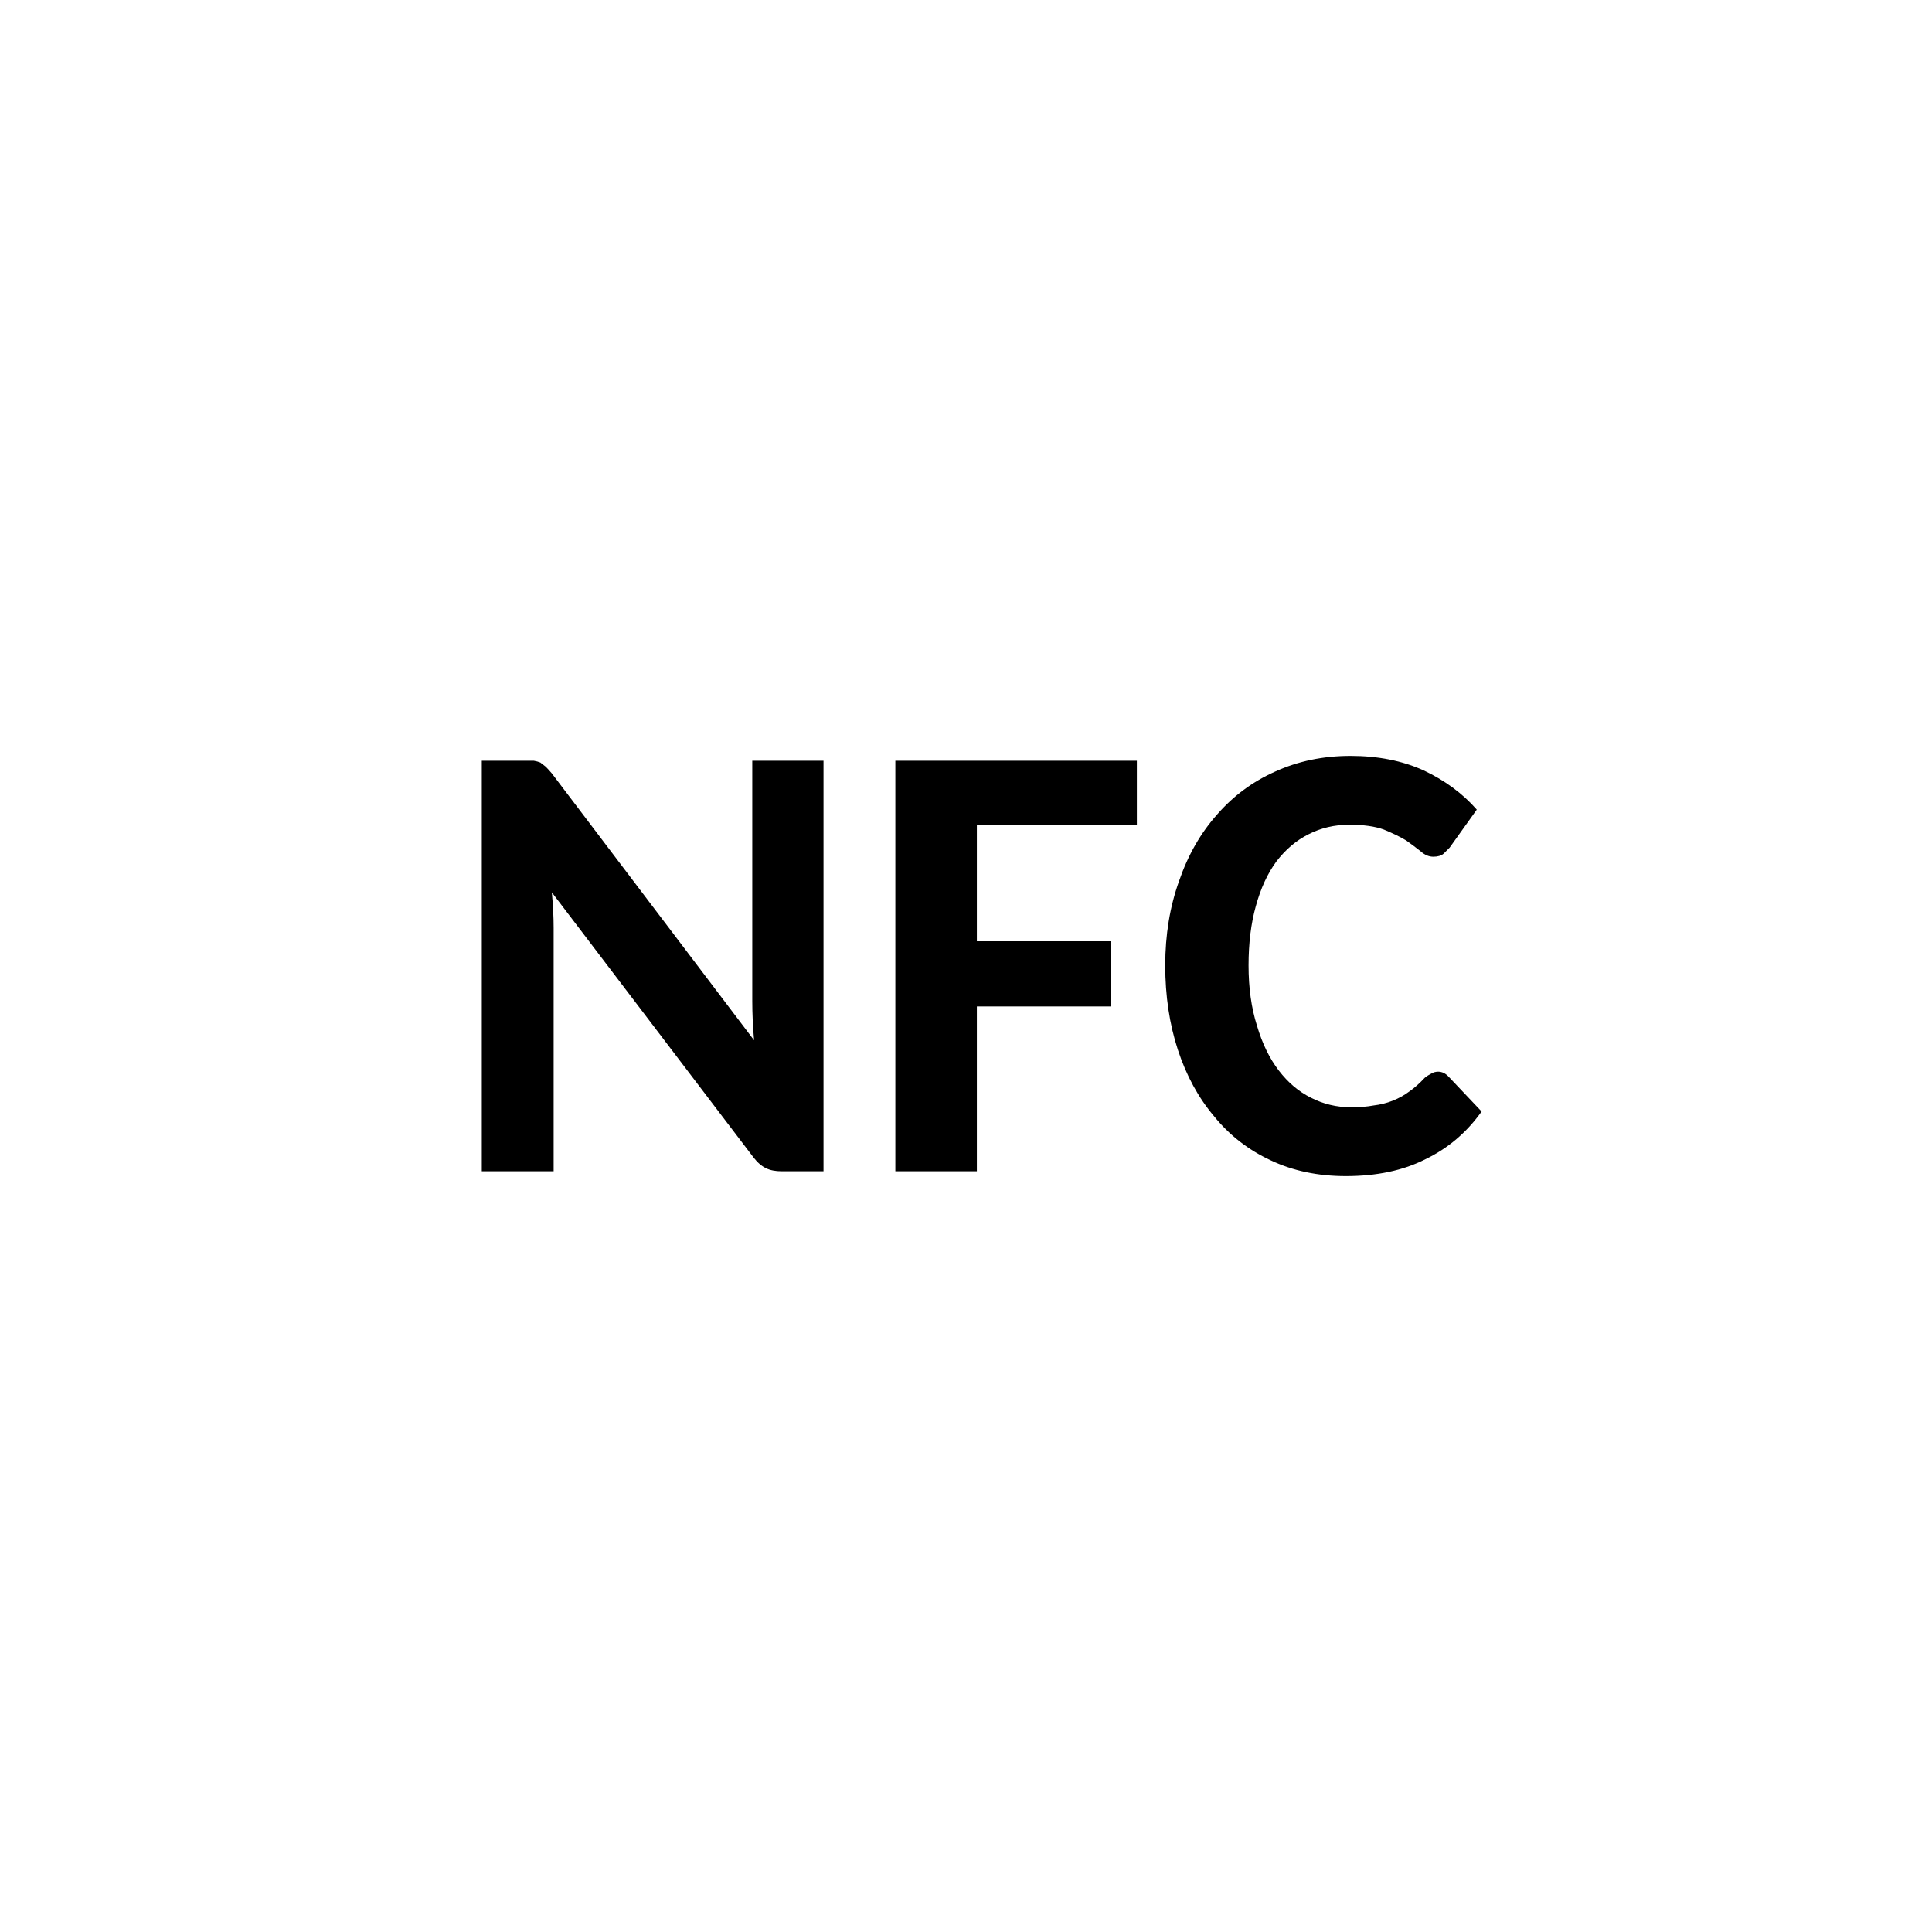
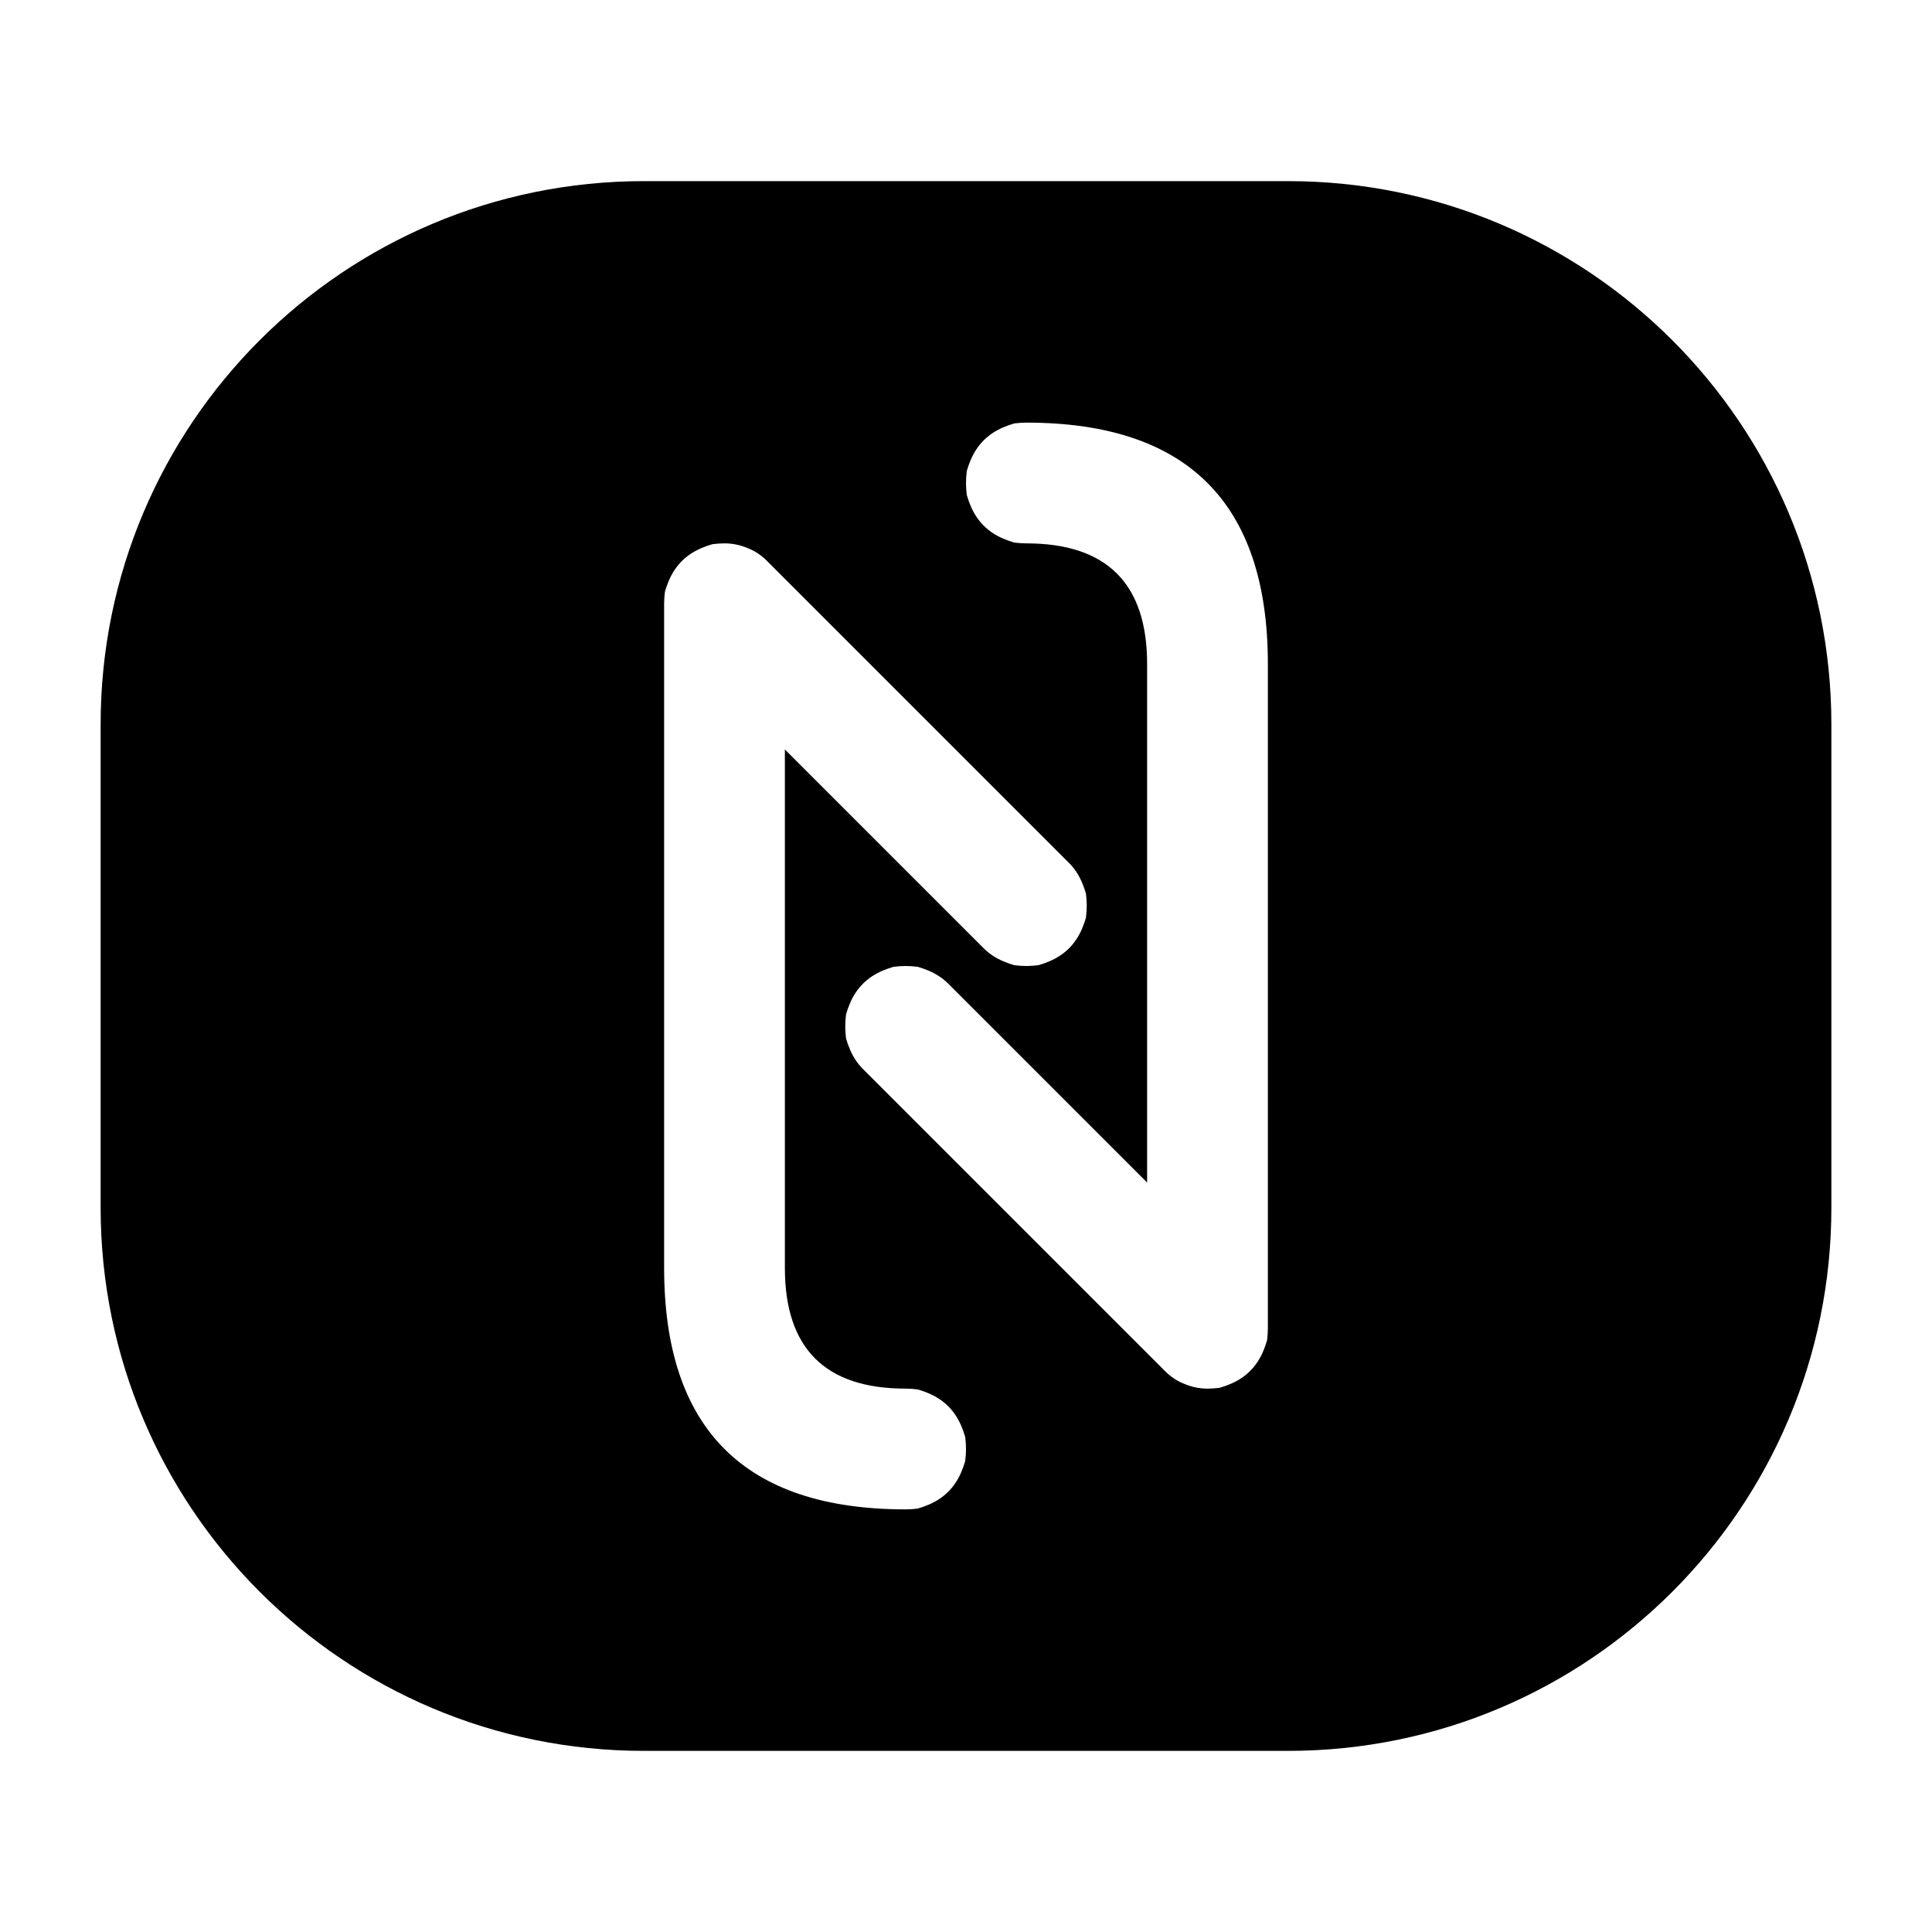
- <svg xmlns="http://www.w3.org/2000/svg" viewBox="0 0 32 32" width="32" height="32" fill="currentColor">
-   <path d="M8.69 12.60L8.69 12.60Q8.77 12.60 8.84 12.60Q8.90 12.61 8.95 12.63Q8.99 12.66 9.04 12.70Q9.08 12.74 9.14 12.81L9.14 12.81L12.49 17.23Q12.46 16.89 12.46 16.58L12.46 16.58L12.46 12.60L13.64 12.60L13.64 19.40L12.95 19.40Q12.79 19.40 12.69 19.35Q12.58 19.30 12.48 19.17L12.48 19.17L9.14 14.78Q9.17 15.10 9.17 15.37L9.17 15.37L9.17 19.40L7.98 19.40L7.98 12.60L8.69 12.60ZM14.83 12.60L18.83 12.60L18.83 13.67L16.18 13.67L16.18 15.59L18.40 15.59L18.40 16.67L16.18 16.67L16.18 19.40L14.83 19.40L14.83 12.60ZM23.82 17.75L23.82 17.75Q23.92 17.75 24.00 17.84L24.00 17.84L24.54 18.41Q24.17 18.93 23.61 19.20Q23.06 19.48 22.29 19.48L22.29 19.48Q21.60 19.48 21.05 19.22Q20.49 18.96 20.11 18.49Q19.72 18.03 19.51 17.39Q19.30 16.75 19.30 15.99L19.30 15.99Q19.30 15.23 19.53 14.59Q19.75 13.95 20.16 13.49Q20.56 13.03 21.12 12.78Q21.69 12.52 22.37 12.52L22.37 12.52Q23.05 12.52 23.58 12.76Q24.11 13.01 24.46 13.41L24.46 13.41L24.01 14.04Q23.96 14.09 23.91 14.14Q23.85 14.19 23.74 14.19L23.74 14.19Q23.63 14.19 23.53 14.10Q23.43 14.02 23.29 13.92Q23.14 13.83 22.92 13.74Q22.70 13.66 22.35 13.66L22.35 13.66Q21.98 13.66 21.67 13.82Q21.37 13.97 21.14 14.27Q20.92 14.57 20.80 15.01Q20.68 15.44 20.68 15.99L20.68 15.99Q20.68 16.55 20.82 16.99Q20.95 17.43 21.18 17.73Q21.41 18.03 21.71 18.18Q22.02 18.34 22.38 18.34L22.38 18.34Q22.59 18.34 22.75 18.31Q22.92 18.29 23.07 18.23Q23.22 18.17 23.34 18.08Q23.47 17.99 23.60 17.85L23.60 17.85Q23.65 17.81 23.71 17.78Q23.76 17.75 23.82 17.75Z" />
+ <svg xmlns="http://www.w3.org/2000/svg" viewBox="0 0 24 24" fill="none">
+   <path fill-rule="evenodd" clip-rule="evenodd" d="M1.25 9C1.25 5.27 4.27 2.25 8 2.25L16 2.25C19.73 2.25 22.75 5.27 22.75 9L22.75 15C22.75 18.73 19.73 21.75 16 21.75L8 21.75C4.27 21.75 1.25 18.73 1.25 15L1.25 9ZM15.75 8.25Q15.75 5.25 12.75 5.25Q12.68 5.25 12.6 5.26Q12.53 5.28 12.46 5.31Q12.39 5.34 12.33 5.38Q12.27 5.42 12.22 5.47Q12.17 5.52 12.13 5.58Q12.09 5.64 12.06 5.71Q12.03 5.78 12.01 5.85Q12 5.93 12 6Q12 6.07 12.01 6.15Q12.03 6.22 12.06 6.29Q12.09 6.36 12.13 6.42Q12.17 6.48 12.22 6.53Q12.27 6.58 12.33 6.62Q12.39 6.66 12.46 6.69Q12.53 6.72 12.6 6.74Q12.68 6.75 12.75 6.75Q14.25 6.75 14.25 8.25L14.25 14.69L11.78 12.22Q11.73 12.17 11.67 12.13Q11.61 12.09 11.54 12.06Q11.47 12.03 11.4 12.01Q11.32 12 11.25 12Q11.18 12 11.1 12.01Q11.03 12.03 10.96 12.06Q10.89 12.09 10.83 12.13Q10.77 12.17 10.72 12.22Q10.67 12.27 10.63 12.33Q10.59 12.39 10.56 12.46Q10.53 12.53 10.51 12.6Q10.5 12.68 10.5 12.75Q10.5 12.82 10.51 12.9Q10.53 12.97 10.56 13.04Q10.59 13.11 10.63 13.17Q10.67 13.23 10.72 13.28L14.47 17.03Q14.58 17.14 14.71 17.19Q14.85 17.25 15 17.25Q15.07 17.25 15.15 17.24Q15.22 17.22 15.29 17.19Q15.36 17.16 15.42 17.12Q15.48 17.08 15.53 17.03Q15.58 16.98 15.62 16.92Q15.66 16.86 15.69 16.79Q15.72 16.72 15.74 16.65Q15.75 16.57 15.75 16.5L15.75 8.25ZM8.25 7.5L8.25 15.75Q8.25 18.75 11.25 18.75Q11.32 18.75 11.4 18.74Q11.47 18.72 11.54 18.69Q11.61 18.66 11.67 18.62Q11.73 18.58 11.78 18.53Q11.83 18.48 11.87 18.42Q11.91 18.36 11.94 18.29Q11.97 18.22 11.99 18.15Q12 18.07 12 18Q12 17.93 11.99 17.85Q11.97 17.78 11.94 17.71Q11.91 17.64 11.87 17.58Q11.83 17.52 11.78 17.47Q11.73 17.42 11.67 17.38Q11.61 17.34 11.54 17.31Q11.47 17.28 11.4 17.26Q11.32 17.25 11.25 17.25Q9.75 17.25 9.75 15.75L9.75 9.31L12.22 11.78Q12.27 11.83 12.33 11.87Q12.39 11.91 12.46 11.94Q12.53 11.97 12.6 11.99Q12.68 12 12.75 12Q12.82 12 12.9 11.99Q12.97 11.97 13.04 11.94Q13.11 11.91 13.17 11.87Q13.23 11.83 13.28 11.78Q13.33 11.73 13.37 11.67Q13.41 11.61 13.44 11.54Q13.47 11.47 13.49 11.4Q13.5 11.32 13.5 11.25Q13.5 11.18 13.49 11.1Q13.47 11.03 13.44 10.96Q13.41 10.89 13.37 10.83Q13.33 10.77 13.28 10.72L9.53 6.97Q9.42 6.86 9.29 6.81Q9.15 6.75 9 6.75Q8.93 6.75 8.85 6.76Q8.78 6.78 8.71 6.81Q8.64 6.84 8.58 6.88Q8.52 6.92 8.47 6.97Q8.42 7.02 8.38 7.08Q8.34 7.14 8.31 7.21Q8.28 7.28 8.26 7.35Q8.25 7.43 8.25 7.5Z" fill="currentColor" />
</svg>
